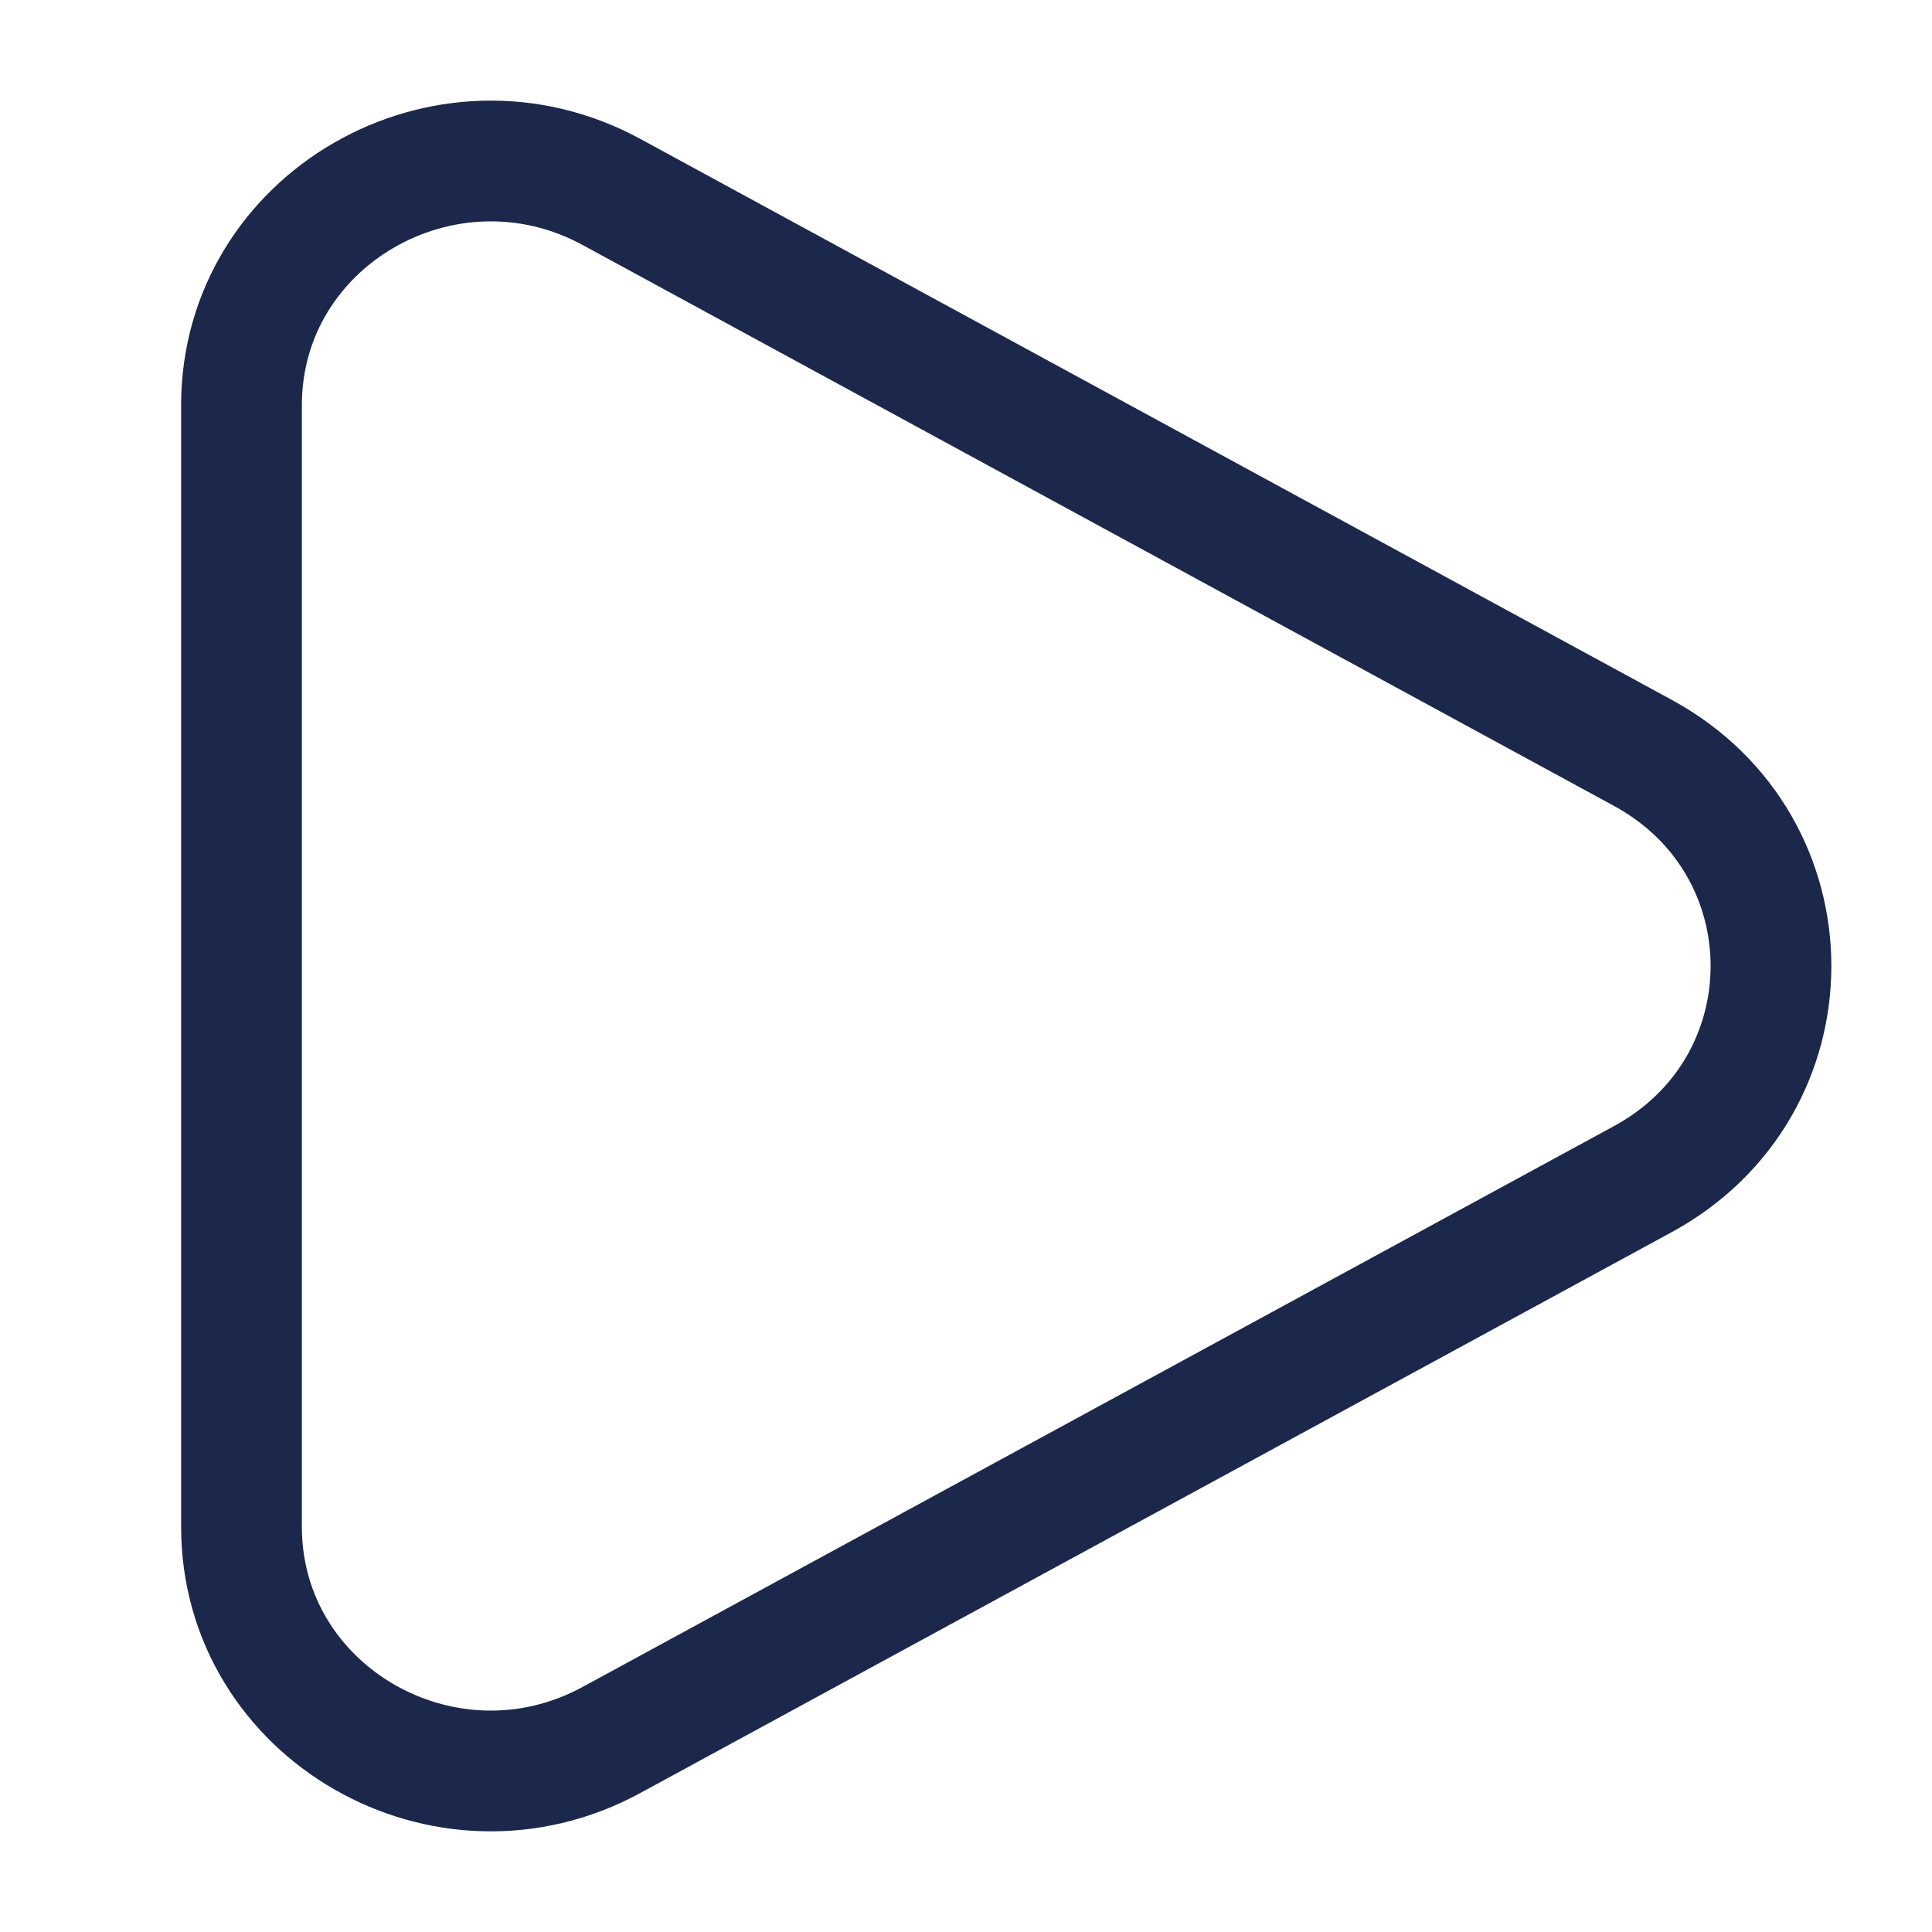
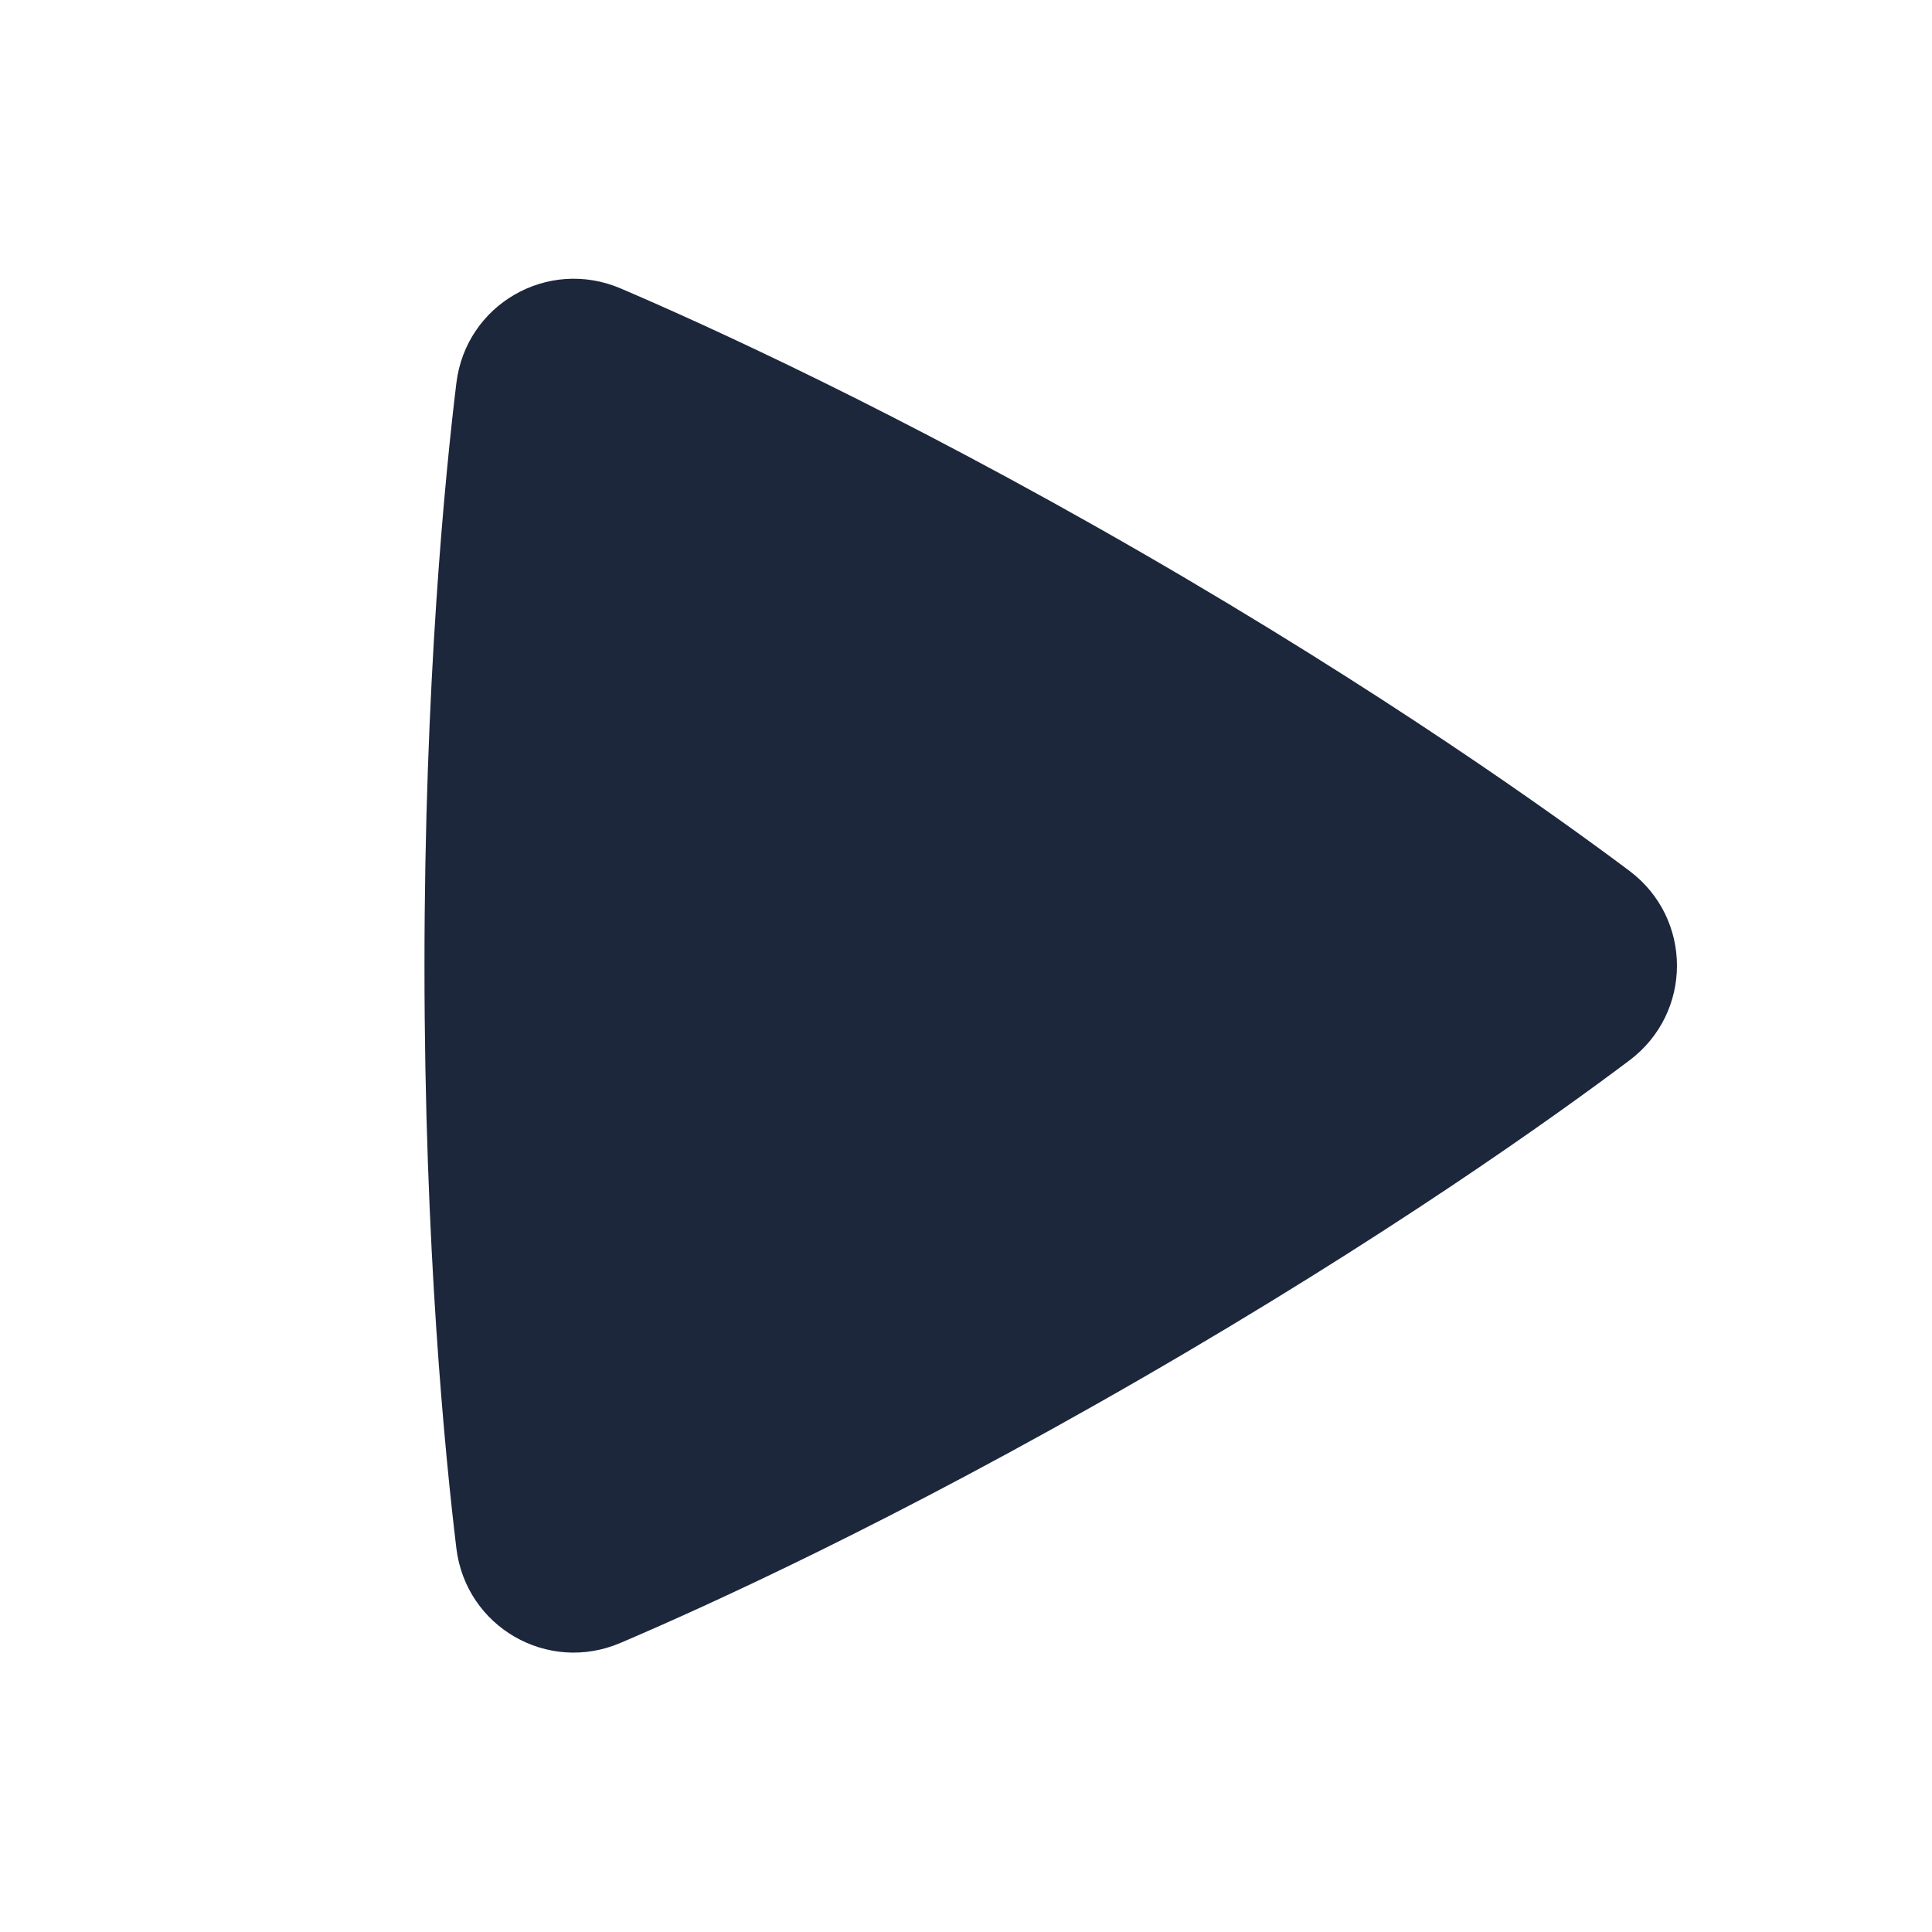
- <svg xmlns="http://www.w3.org/2000/svg" width="800px" height="800px" viewBox="0 0 24 24" fill="none">
-   <path d="M20.409 9.353C22.53 10.507 22.53 13.493 20.409 14.647L7.597 21.614C5.534 22.736 3 21.276 3 18.967L3 5.033C3 2.724 5.534 1.264 7.597 2.385L20.409 9.353Z" stroke="#1C274C" stroke-width="1.5" />
+ <svg xmlns="http://www.w3.org/2000/svg" width="800px" height="800px" viewBox="0 0 24 24" version="1.1" fill="#1c273c">
+   <g id="SVGRepo_bgCarrier" stroke-width="0" />
+   <g id="SVGRepo_tracerCarrier" stroke-linecap="round" stroke-linejoin="round" />
+   <g id="SVGRepo_iconCarrier">
+     <g id="页面-1" stroke="none" stroke-width="1" fill="none" fill-rule="evenodd">
+       <g id="Media" transform="translate(-912, -48)">
+         <g id="play_fill" transform="translate(912, 48)">
+           <path d="M24,0 L24,24 L0,24 L0,0 L24,0 Z M12.593,23.258 L12.582,23.26 L12.511,23.295 L12.492,23.299 L12.492,23.299 L12.477,23.295 L12.406,23.26 C12.396,23.256 12.387,23.259 12.382,23.265 L12.378,23.276 L12.361,23.703 L12.366,23.723 L12.377,23.736 L12.48,23.81 L12.495,23.814 L12.495,23.814 L12.507,23.81 L12.611,23.736 L12.623,23.72 L12.623,23.72 L12.627,23.703 L12.61,23.276 C12.608,23.266 12.601,23.259 12.593,23.258 L12.593,23.258 Z M12.858,23.145 L12.845,23.147 L12.66,23.24 L12.65,23.25 L12.65,23.25 L12.647,23.261 L12.665,23.691 L12.67,23.703 L12.67,23.703 L12.678,23.71 L12.879,23.803 C12.891,23.807 12.902,23.803 12.908,23.795 L12.912,23.781 L12.878,23.167 C12.875,23.155 12.867,23.147 12.858,23.145 L12.858,23.145 Z M12.143,23.147 C12.133,23.142 12.122,23.145 12.116,23.153 L12.11,23.167 L12.076,23.781 C12.075,23.793 12.083,23.802 12.093,23.805 L12.108,23.803 L12.309,23.71 L12.319,23.702 L12.319,23.702 L12.323,23.691 L12.34,23.261 L12.337,23.249 L12.337,23.249 L12.328,23.24 L12.143,23.147 Z" id="MingCute" fill-rule="nonzero"> </path>
+           <path d="M5.669,4.76 C5.787,3.781 6.803,3.196 7.71,3.583 C8.771,4.037 11.151,5.116 14.171,6.859 C17.192,8.603 19.317,10.126 20.24,10.817 C21.028,11.408 21.03,12.58 20.241,13.173 C19.327,13.86 17.228,15.364 14.17,17.129 C11.111,18.895 8.759,19.961 7.707,20.409 C6.801,20.796 5.787,20.209 5.669,19.232 C5.531,18.09 5.273,15.497 5.273,11.995 C5.273,8.495 5.53,5.903 5.669,4.76 Z" id="路径" fill="#1c273c"> </path>
+         </g>
+       </g>
+     </g>
+   </g>
</svg>
